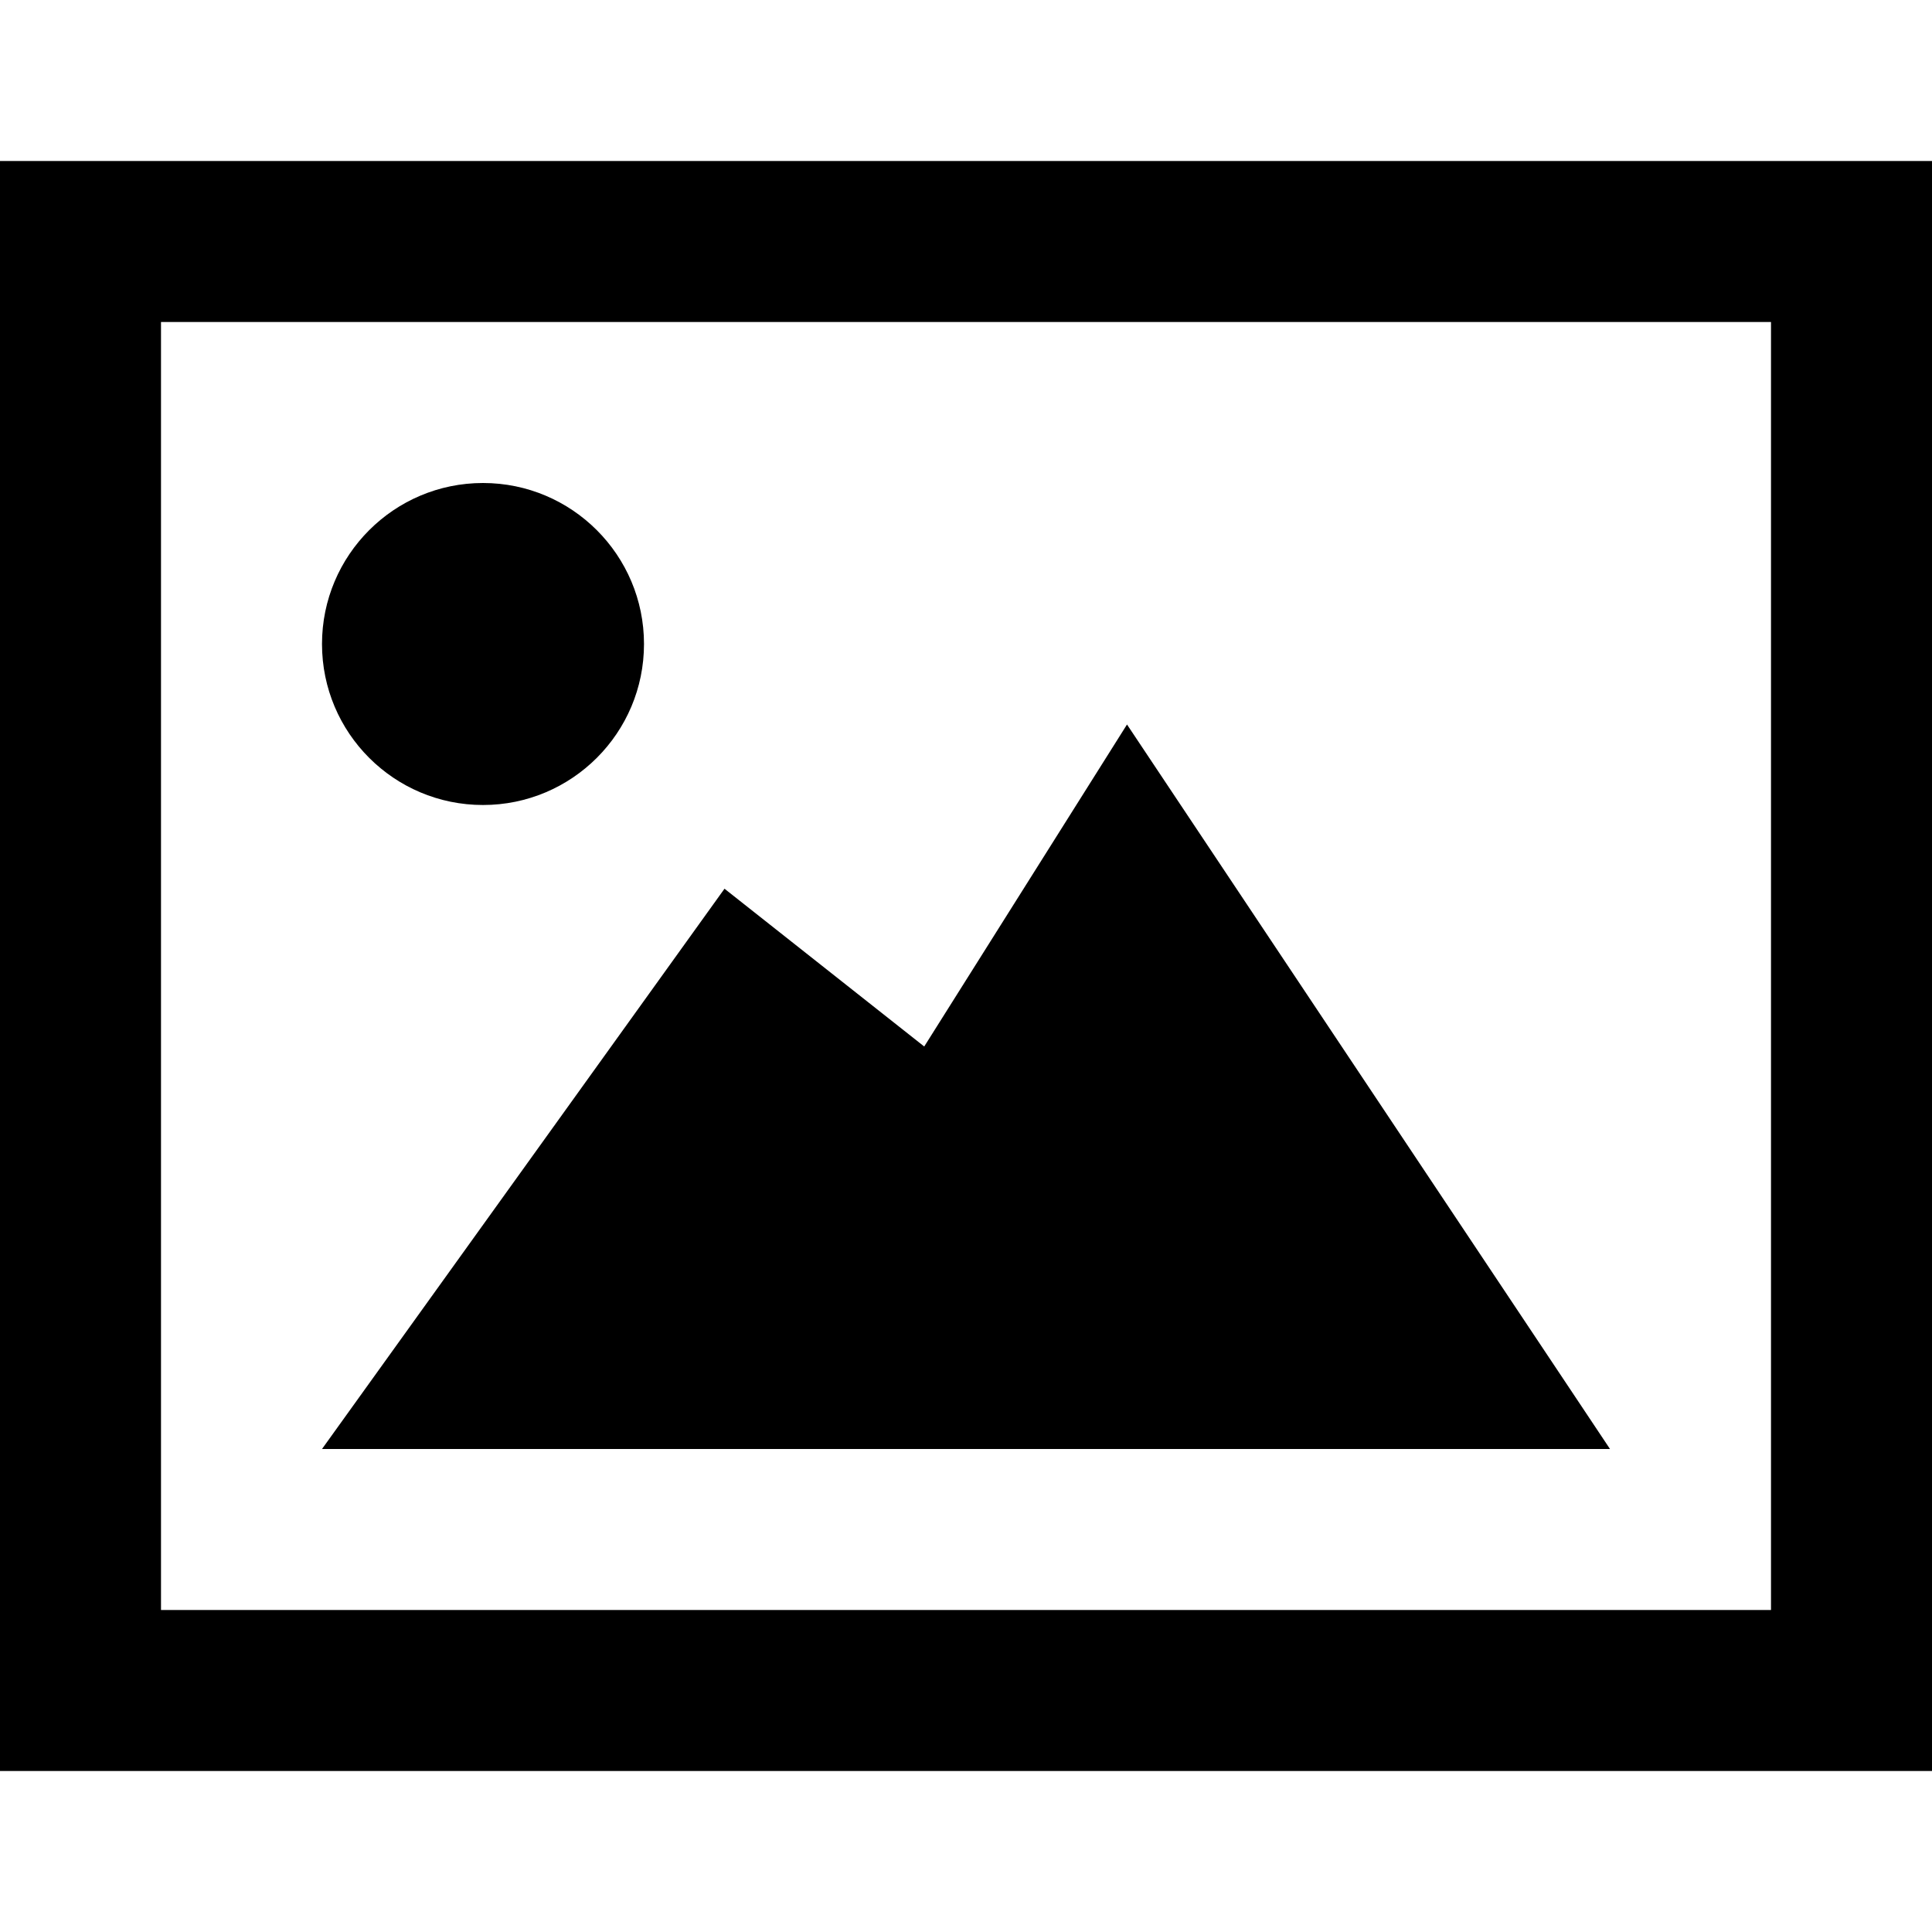
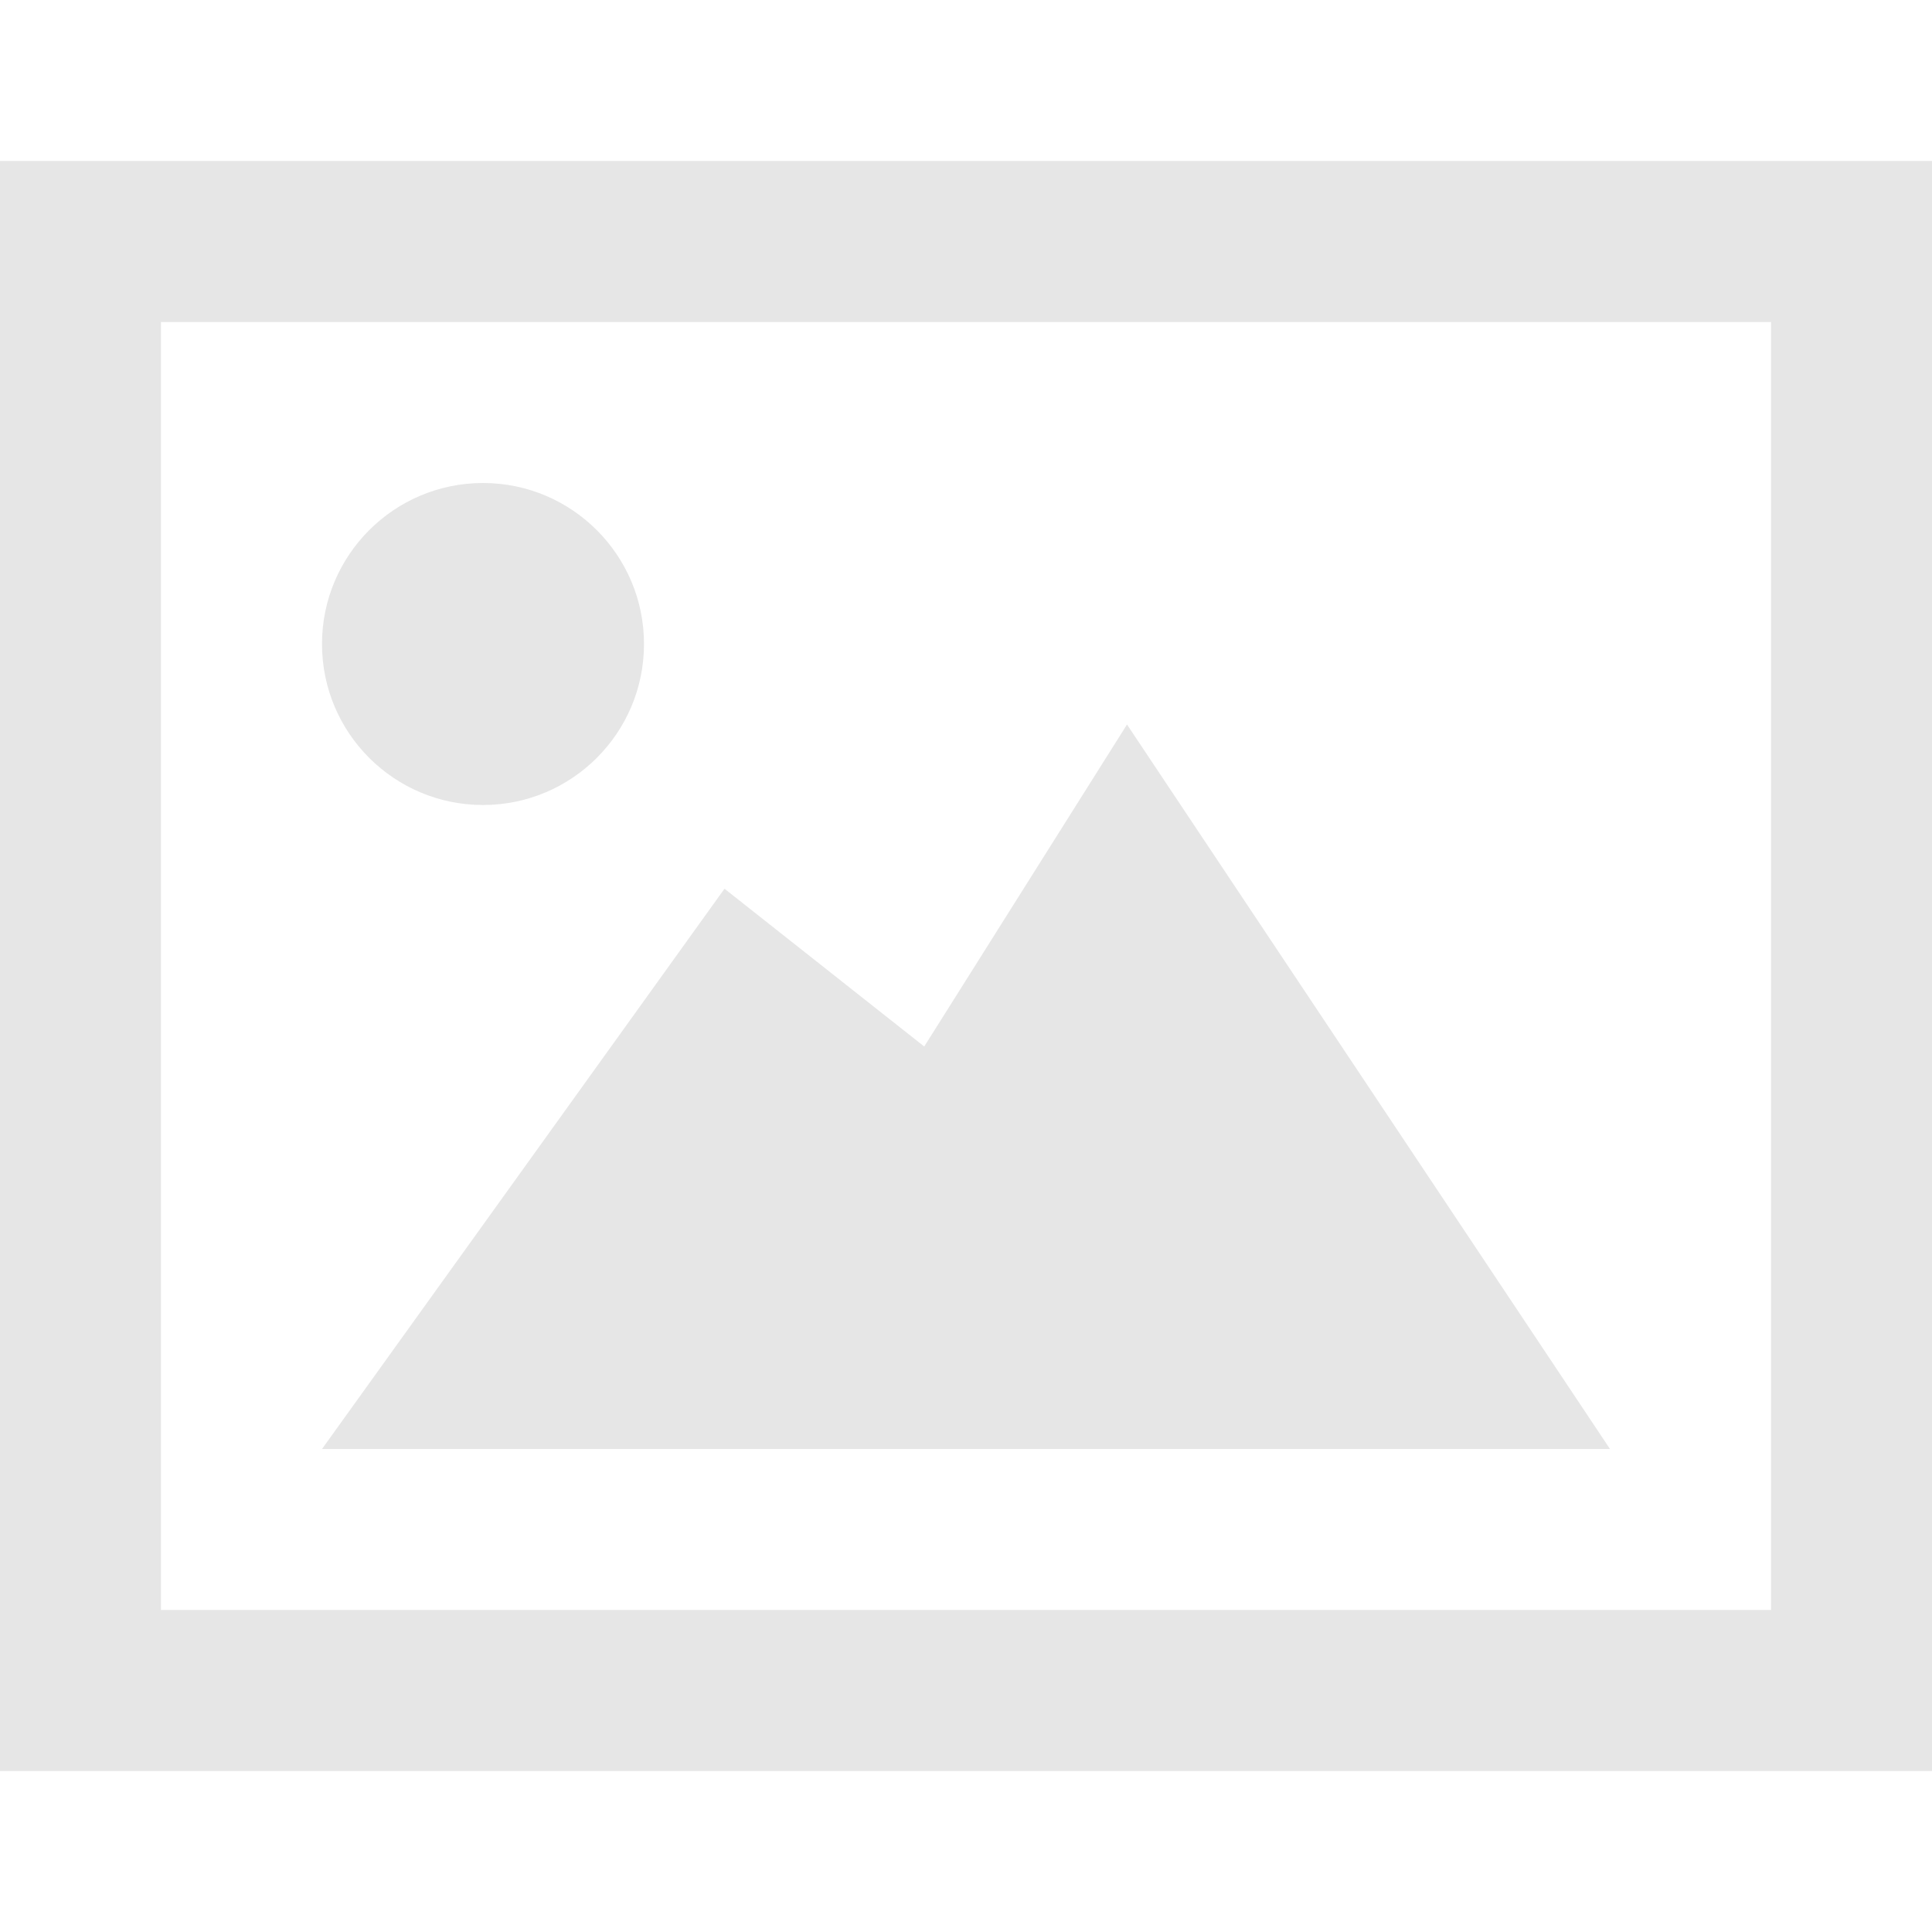
- <svg xmlns="http://www.w3.org/2000/svg" width="24" height="24" viewBox="0 0 24 24">
+ <svg xmlns="http://www.w3.org/2000/svg" fill-opacity="0.1" width="24" height="24" viewBox="0 0 24 24">
  <path d="M14 9l-2.519 4-2.481-1.96-5 6.96h16l-6-9zm8-5v16h-20v-16h20zm2-2h-24v20h24v-20zm-20 6c0-1.104.896-2 2-2s2 .896 2 2c0 1.105-.896 2-2 2s-2-.895-2-2z" />
</svg>
